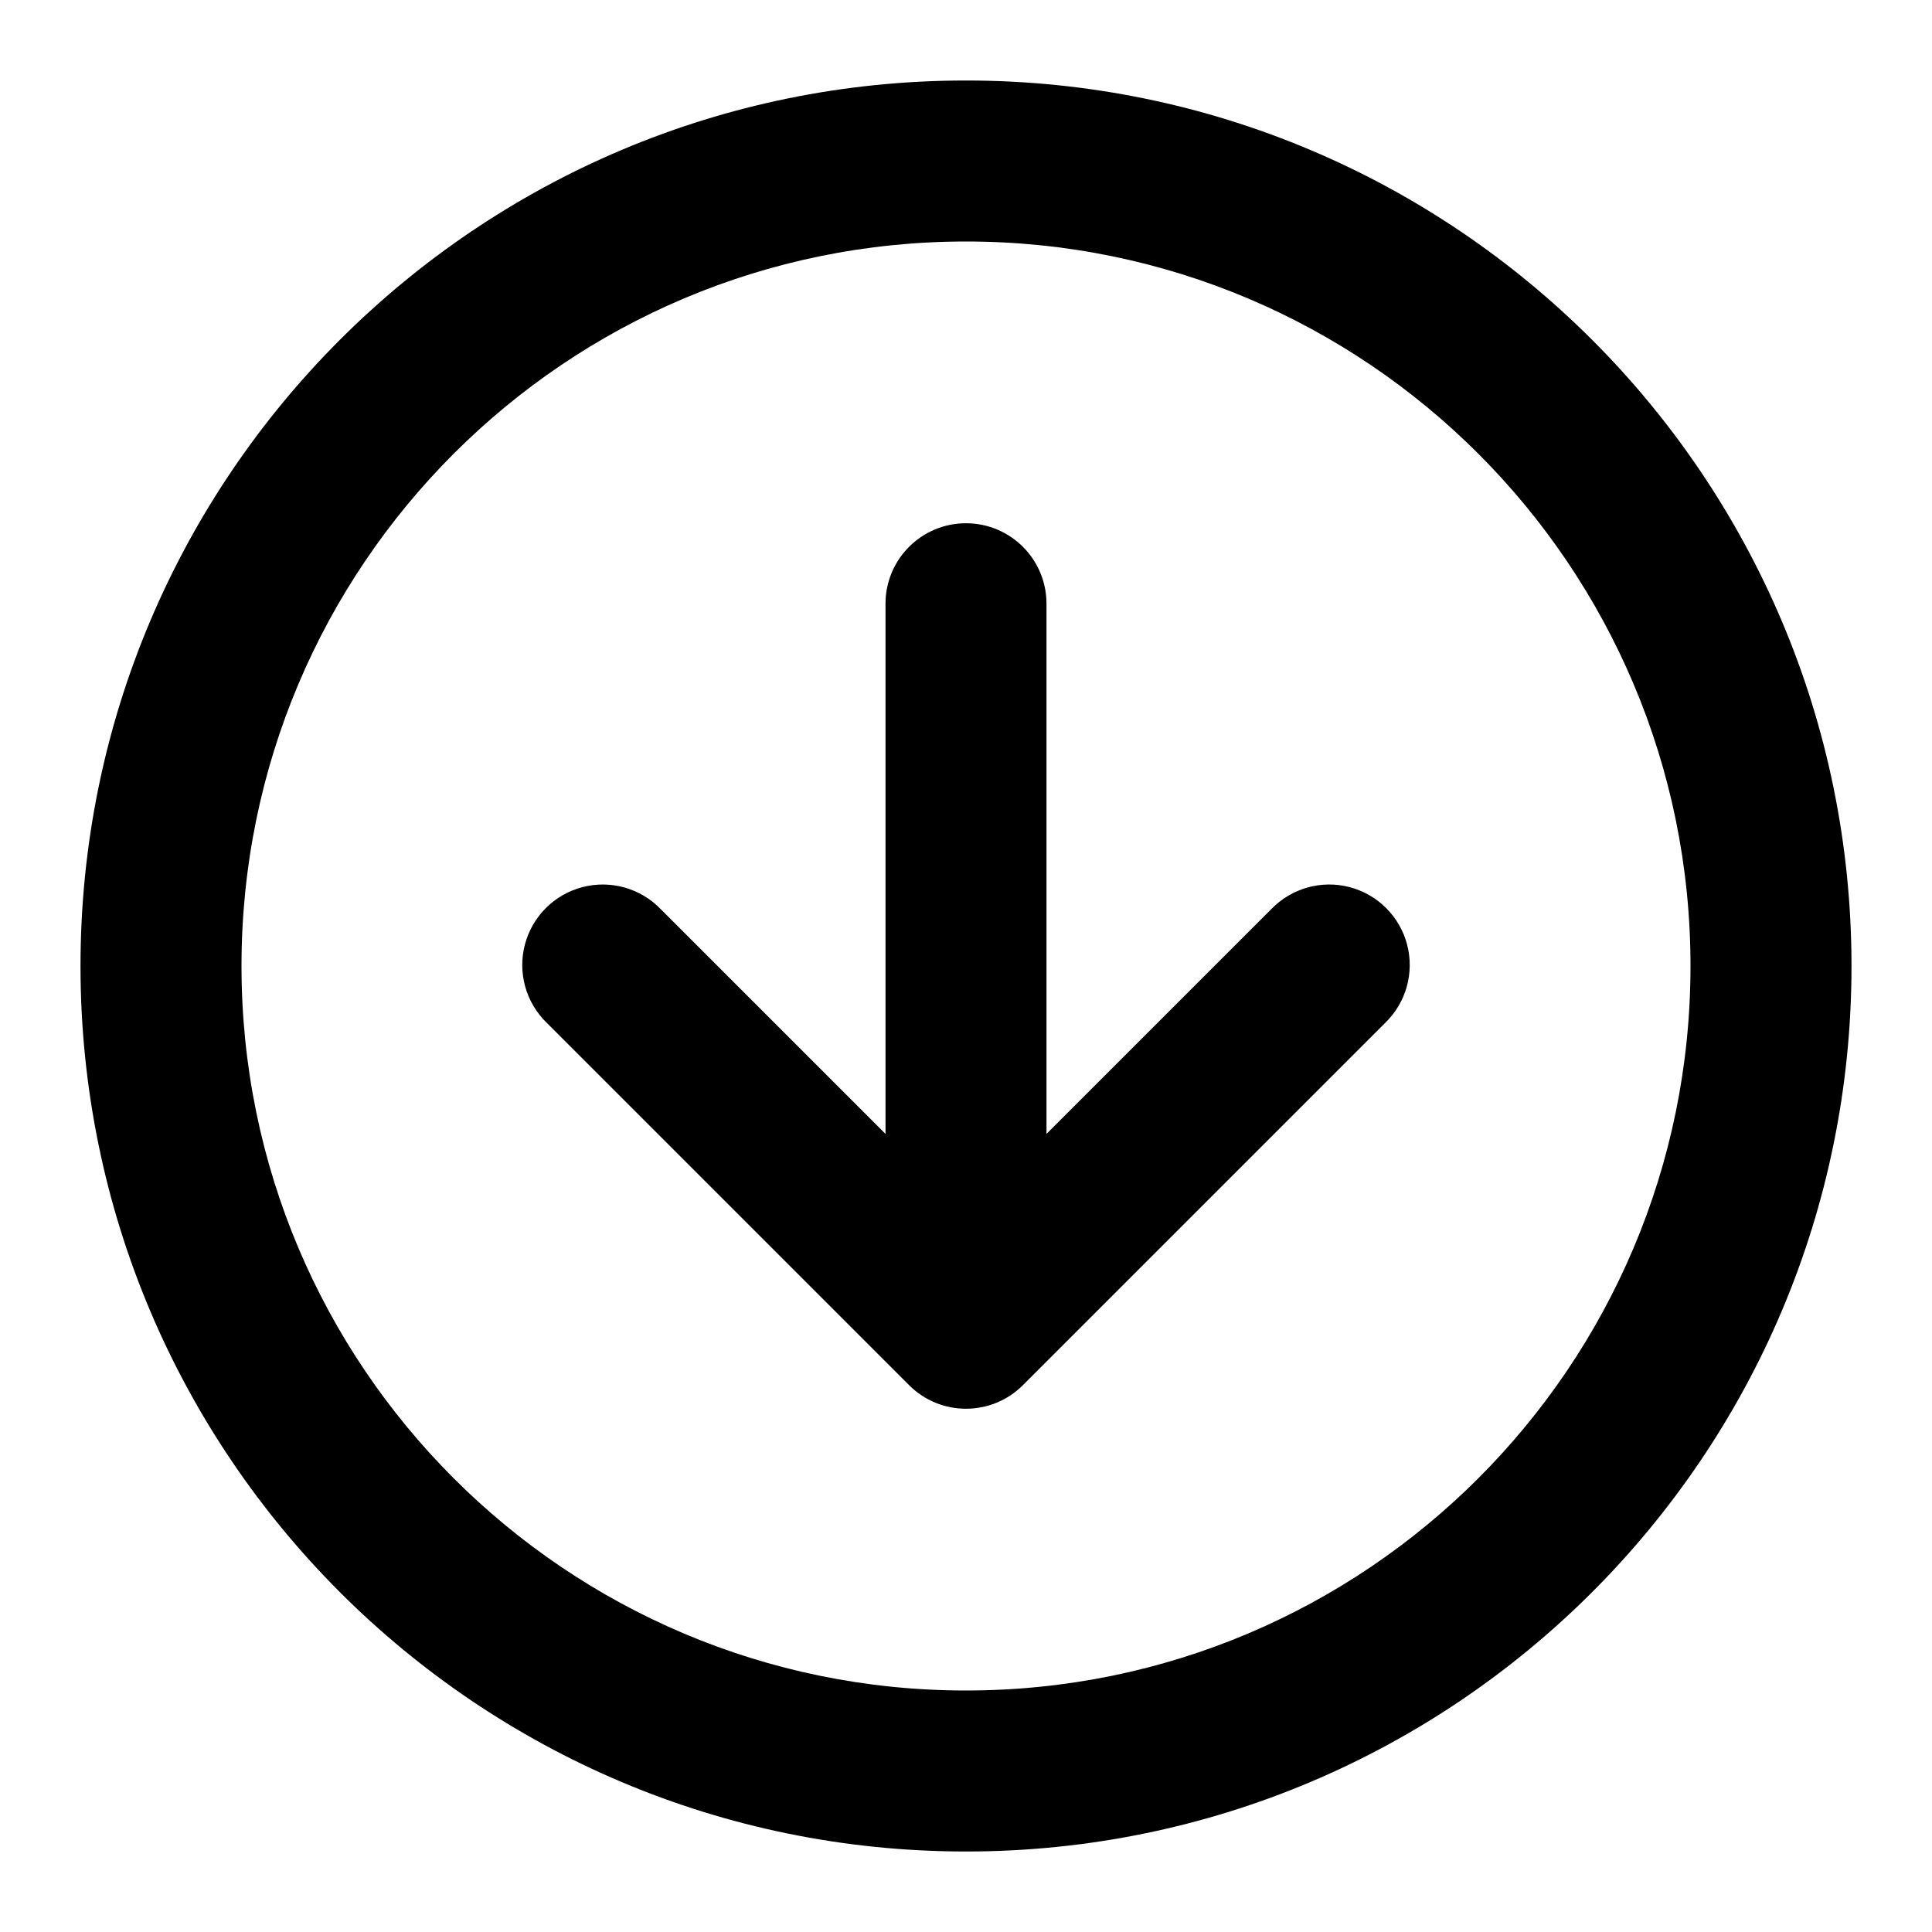
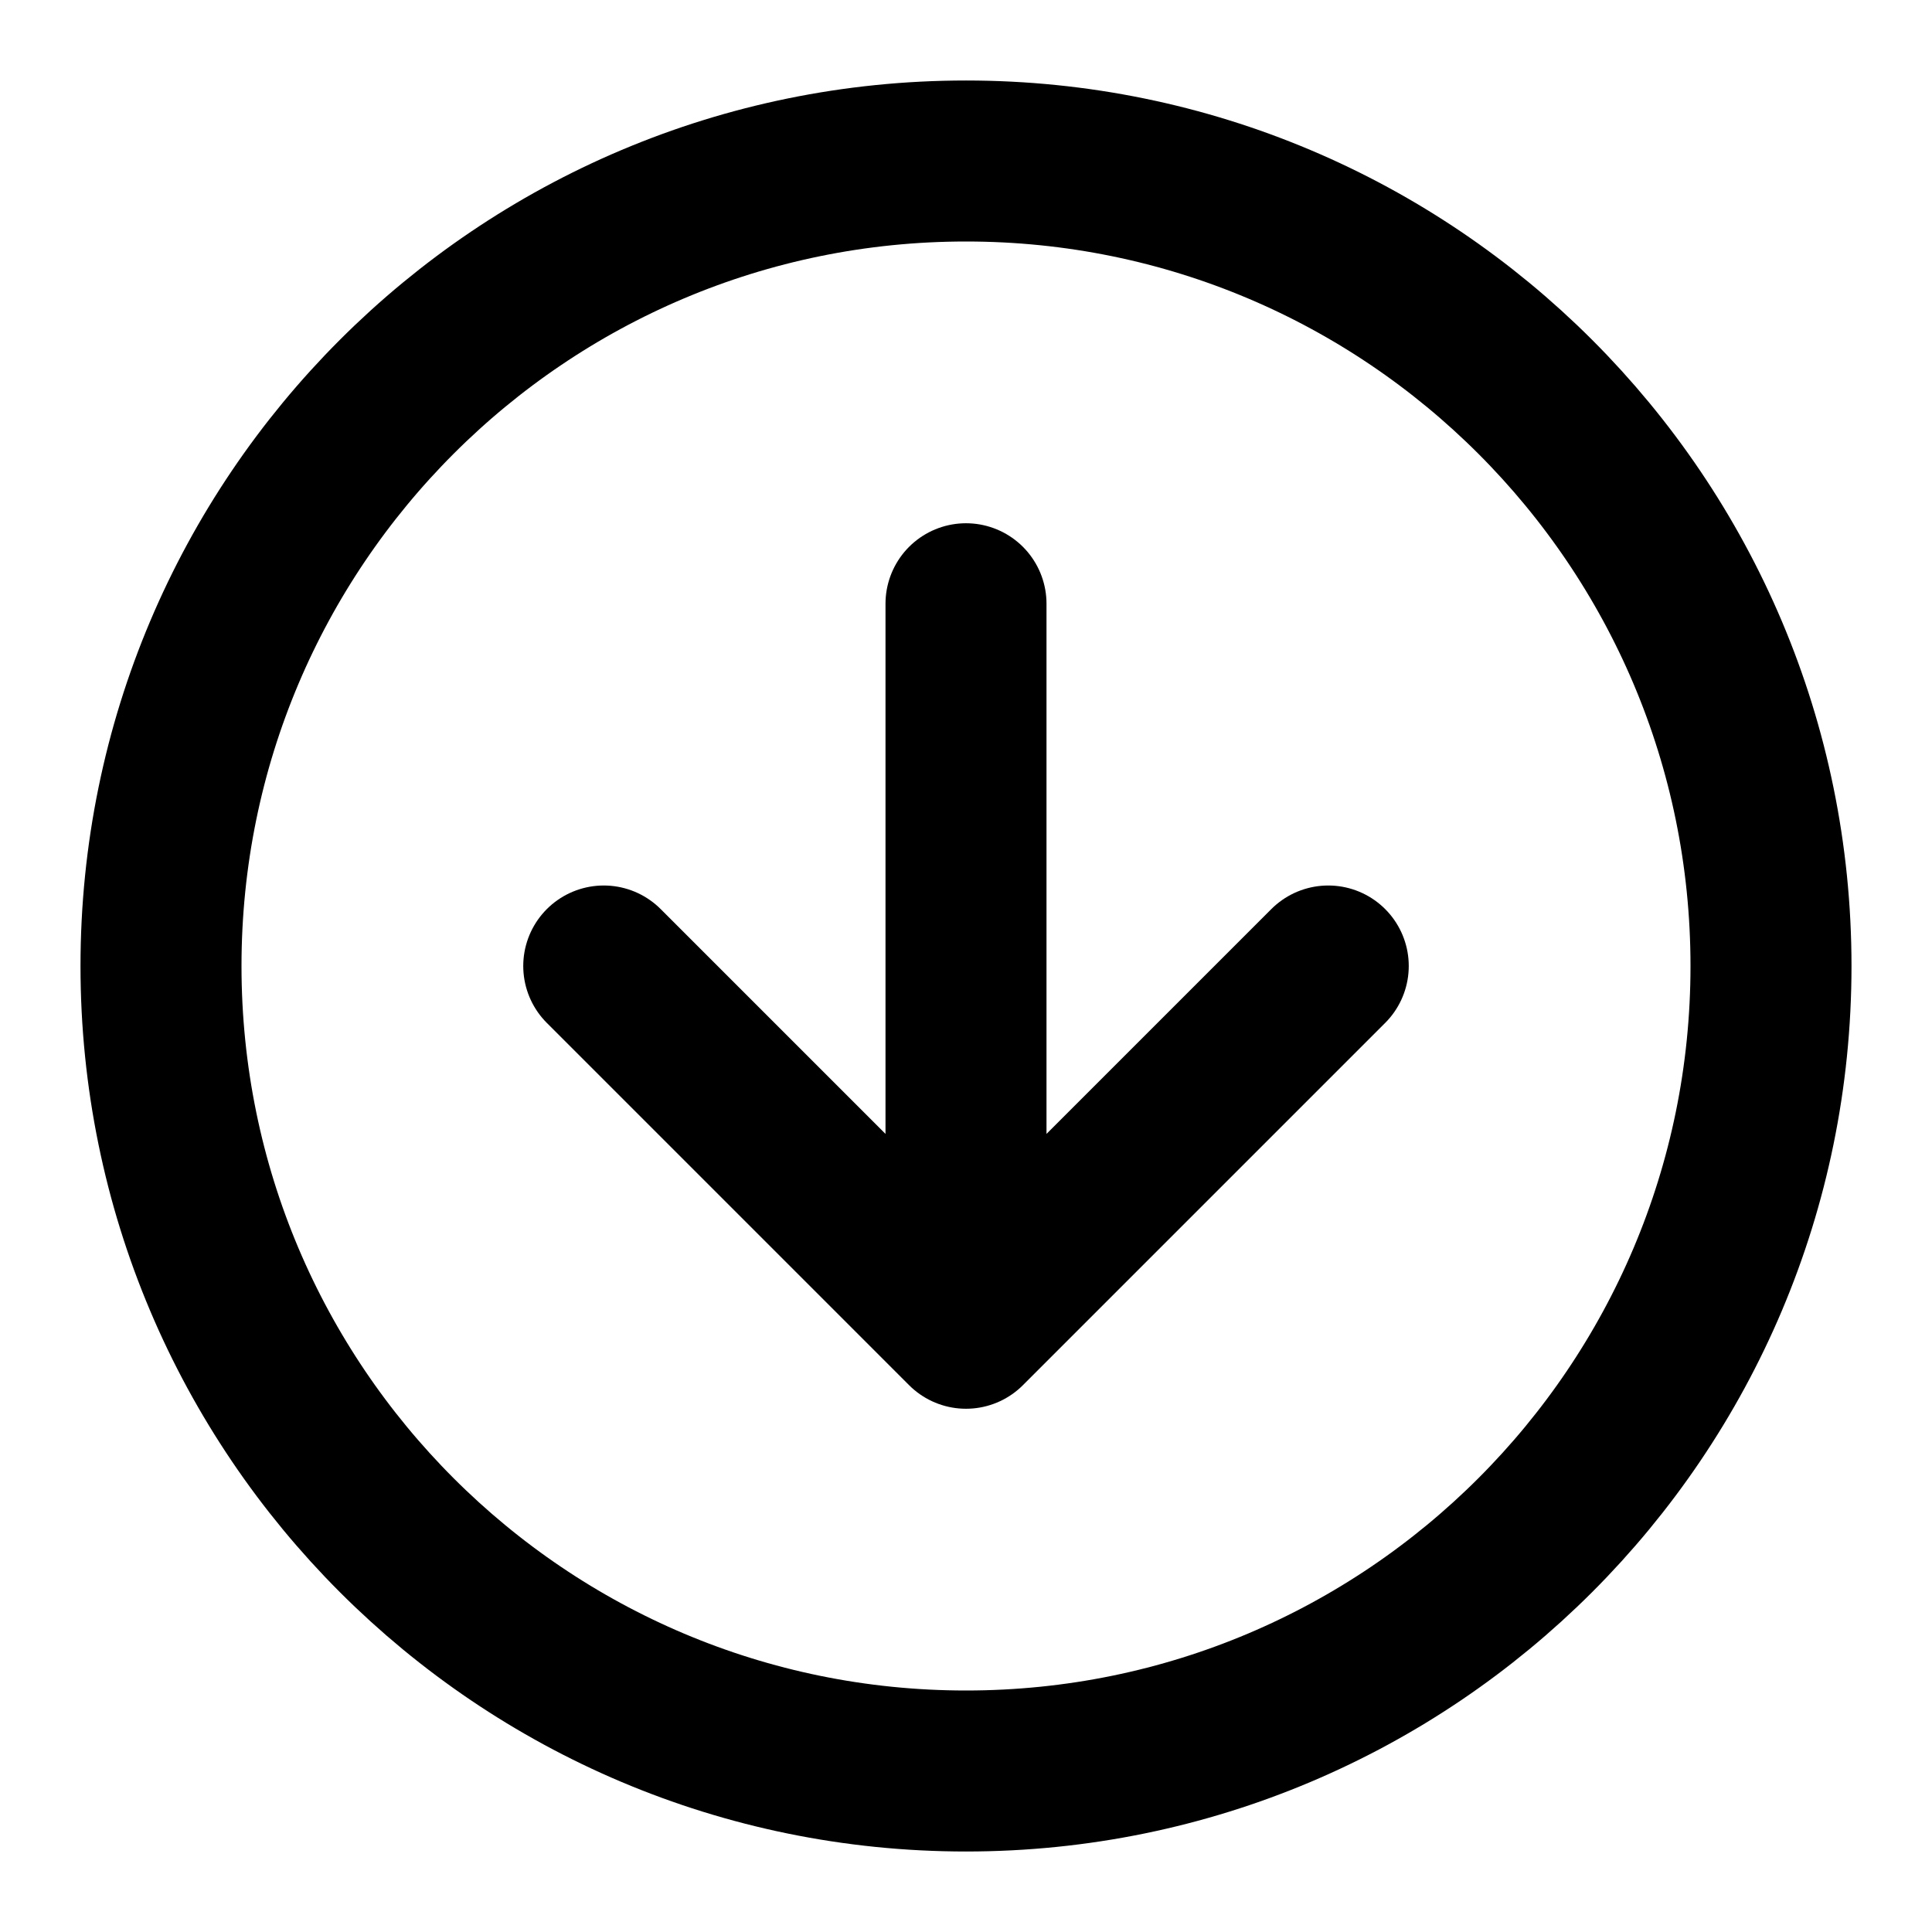
- <svg xmlns="http://www.w3.org/2000/svg" width="24" height="24" fill="none" viewBox="0 0 24 24">
-   <path fill="currentColor" d="M12 1c6.075 0 11 4.925 11 11s-4.925 11-11 11S1 18.075 1 12 5.925 1 12 1m0 2a9 9 0 1 0 0 18 9 9 0 0 0 0-18m0 3.5a1 1 0 0 1 1 1v6.586l2.793-2.793a1 1 0 1 1 1.414 1.414l-4.5 4.5a1 1 0 0 1-1.414 0l-4.5-4.5a1 1 0 1 1 1.414-1.414L11 14.086V7.5a1 1 0 0 1 1-1" />
+ <svg xmlns="http://www.w3.org/2000/svg" width="24" height="24" viewBox="0 0 24 24" fill="none" stroke="currentColor" stroke-width="2" stroke-linecap="round" stroke-linejoin="round">
+   <circle cx="12" cy="12" r="10" />
+   <path d="M12 7.5v9M7.5 12l4.5 4.5 4.5-4.5" />
</svg>
